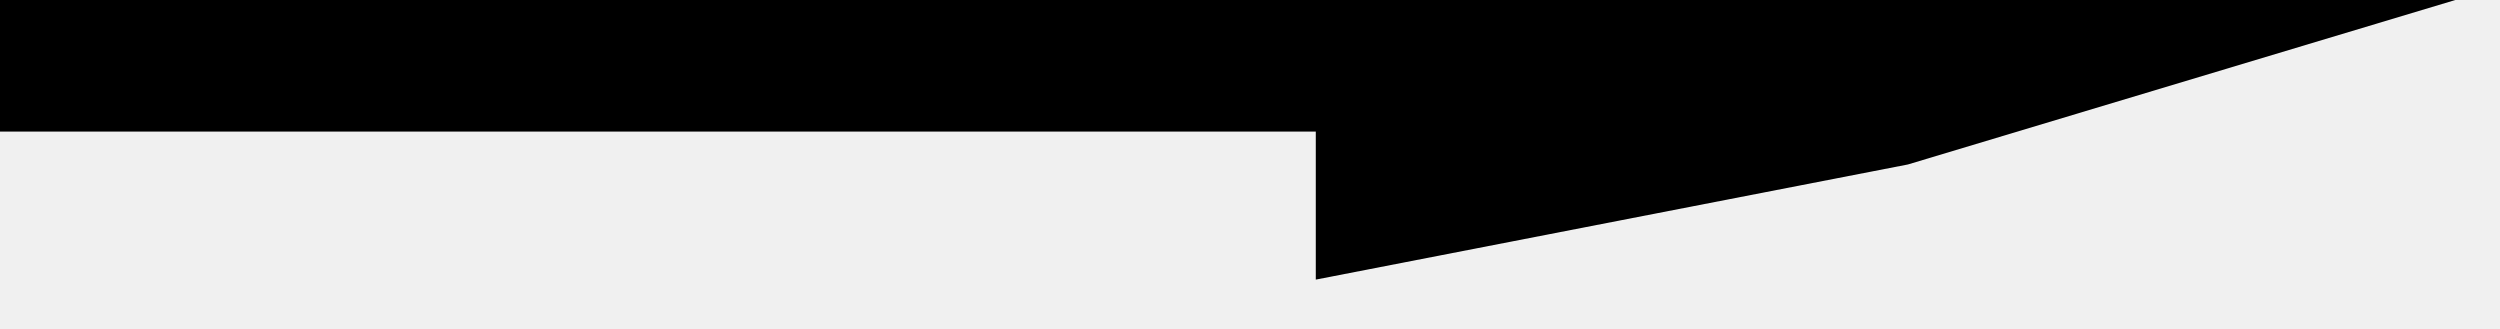
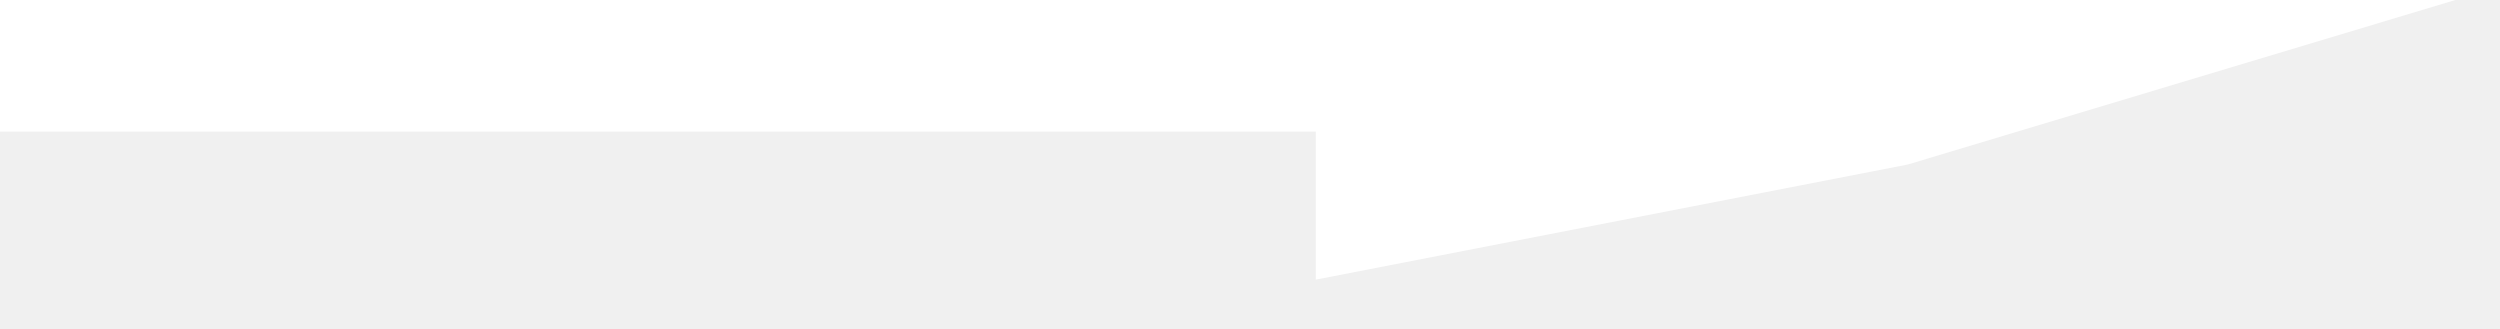
- <svg xmlns="http://www.w3.org/2000/svg" width="38" height="5" viewBox="0 0 38 5" fill="none">
-   <line y1="1" x2="30" y2="1" stroke="black" stroke-width="2" />
-   <path d="M20 4.25L20 1.51421e-06L37.321 0L29 2.5L20 4.25Z" fill="black" />
+ <svg xmlns="http://www.w3.org/2000/svg" width="76" height="10" viewBox="0 0 38 5" fill="white">
+   <line y1="1" x2="30" y2="1" stroke="white" stroke-width="2" />
+   <path d="M20 4.25L20 1.51421e-06L37.321 0L29 2.5L20 4.25Z" fill="white" />
</svg>
